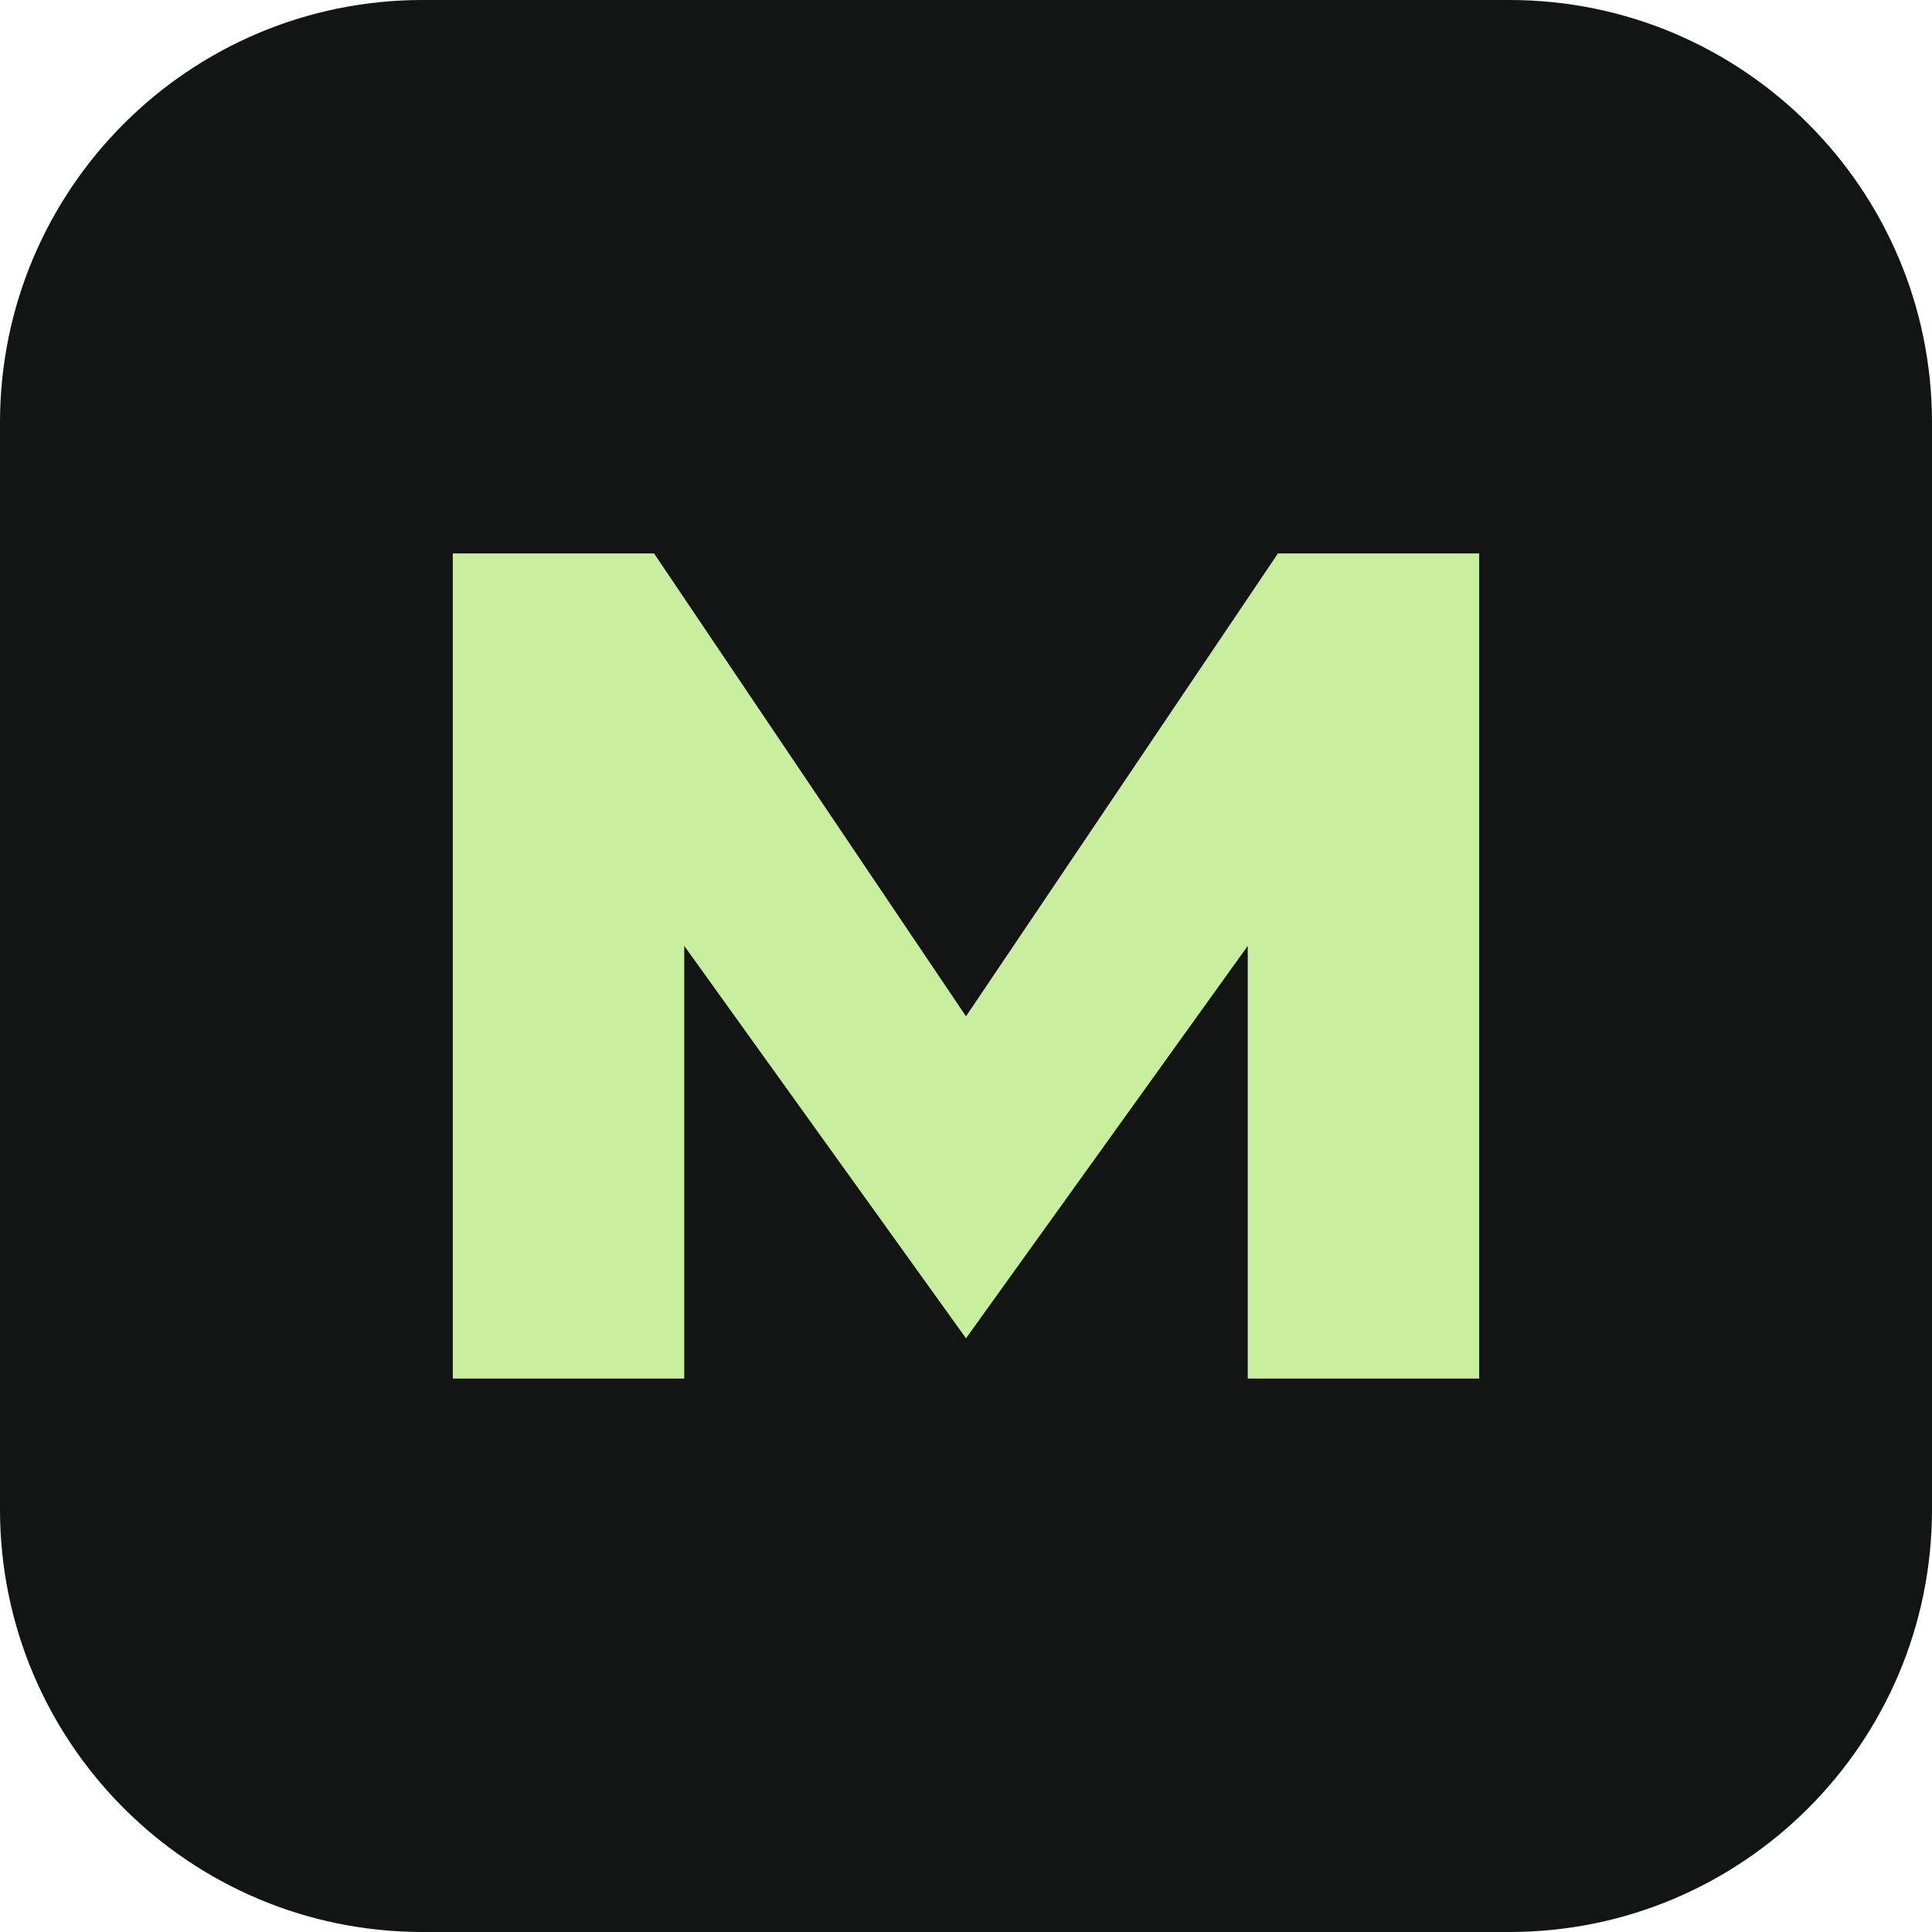
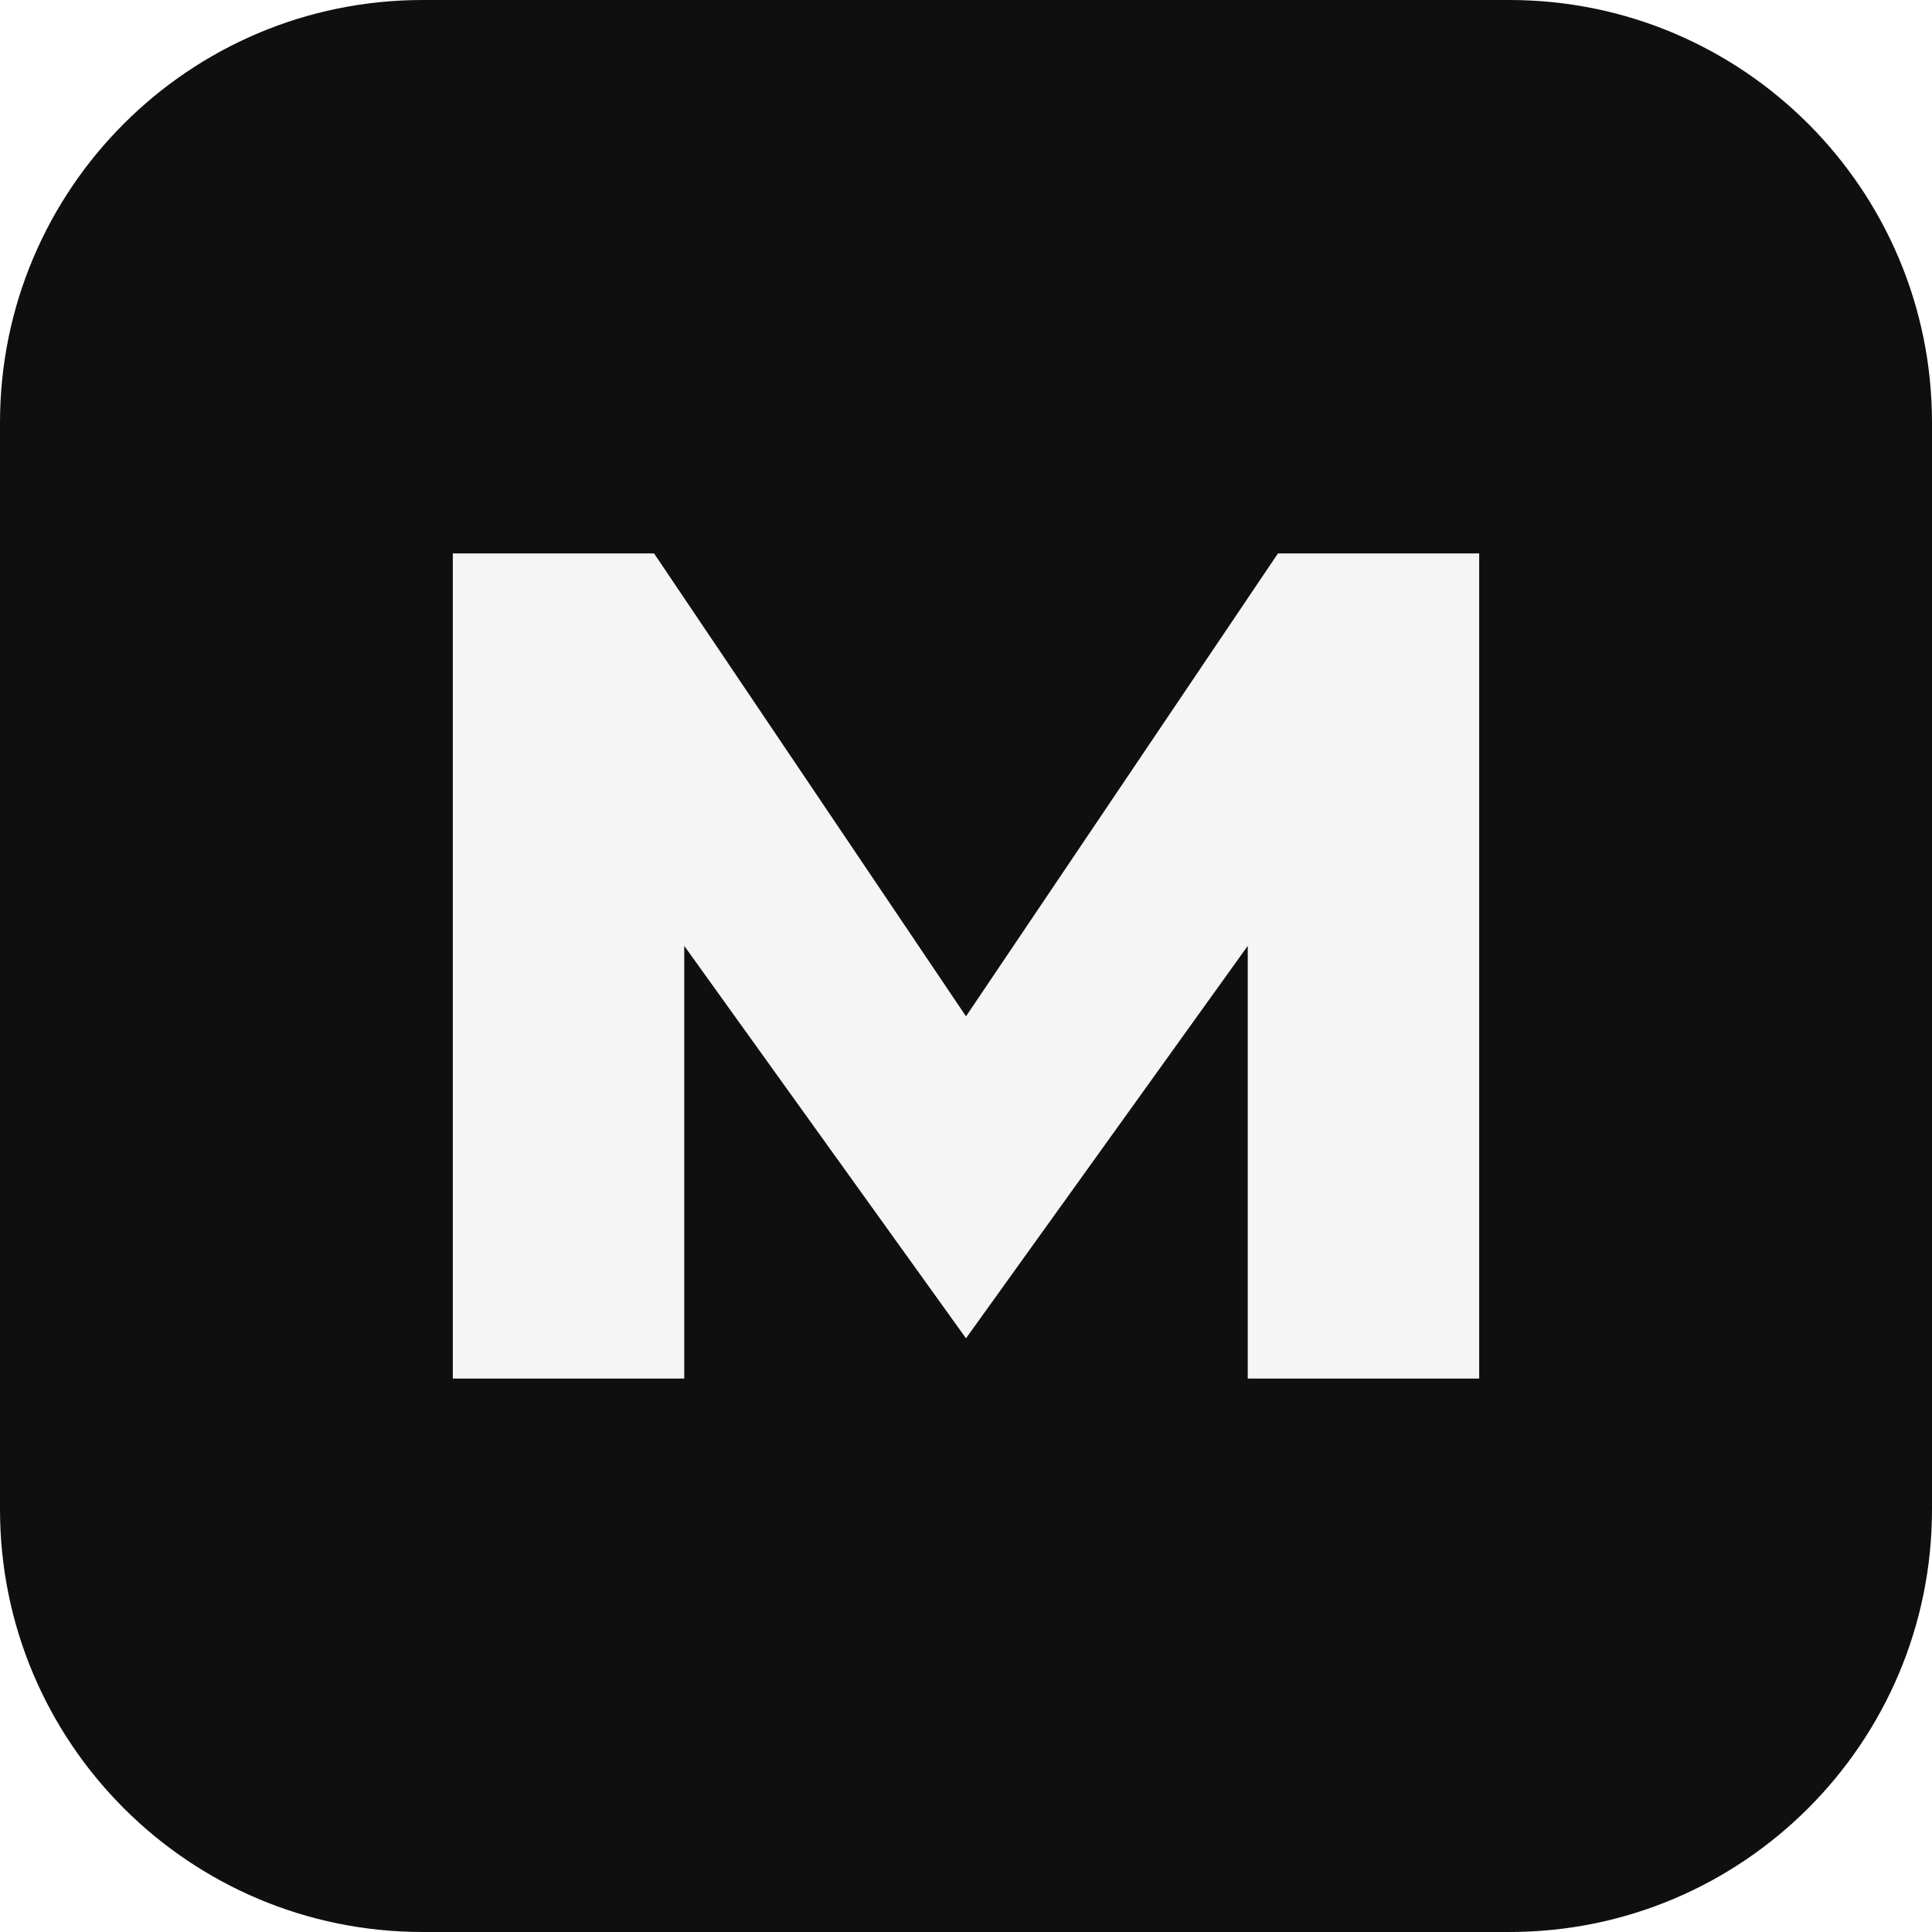
<svg xmlns="http://www.w3.org/2000/svg" viewBox="0 0 192 192">
-   <rect width="192" height="192" rx="42" fill="#121513" />
-   <path d="M45 137V55h20l31 46 31-46h20v82h-23V94l-28 39-28-39v43z" fill="#c7ef9d" />
+   <rect width="192" height="192" rx="42" fill="#0f0f0f" />
+   <path d="M45 137V55h20l31 46 31-46h20v82h-23V94l-28 39-28-39v43z" fill="#f5f5f5" />
</svg>
